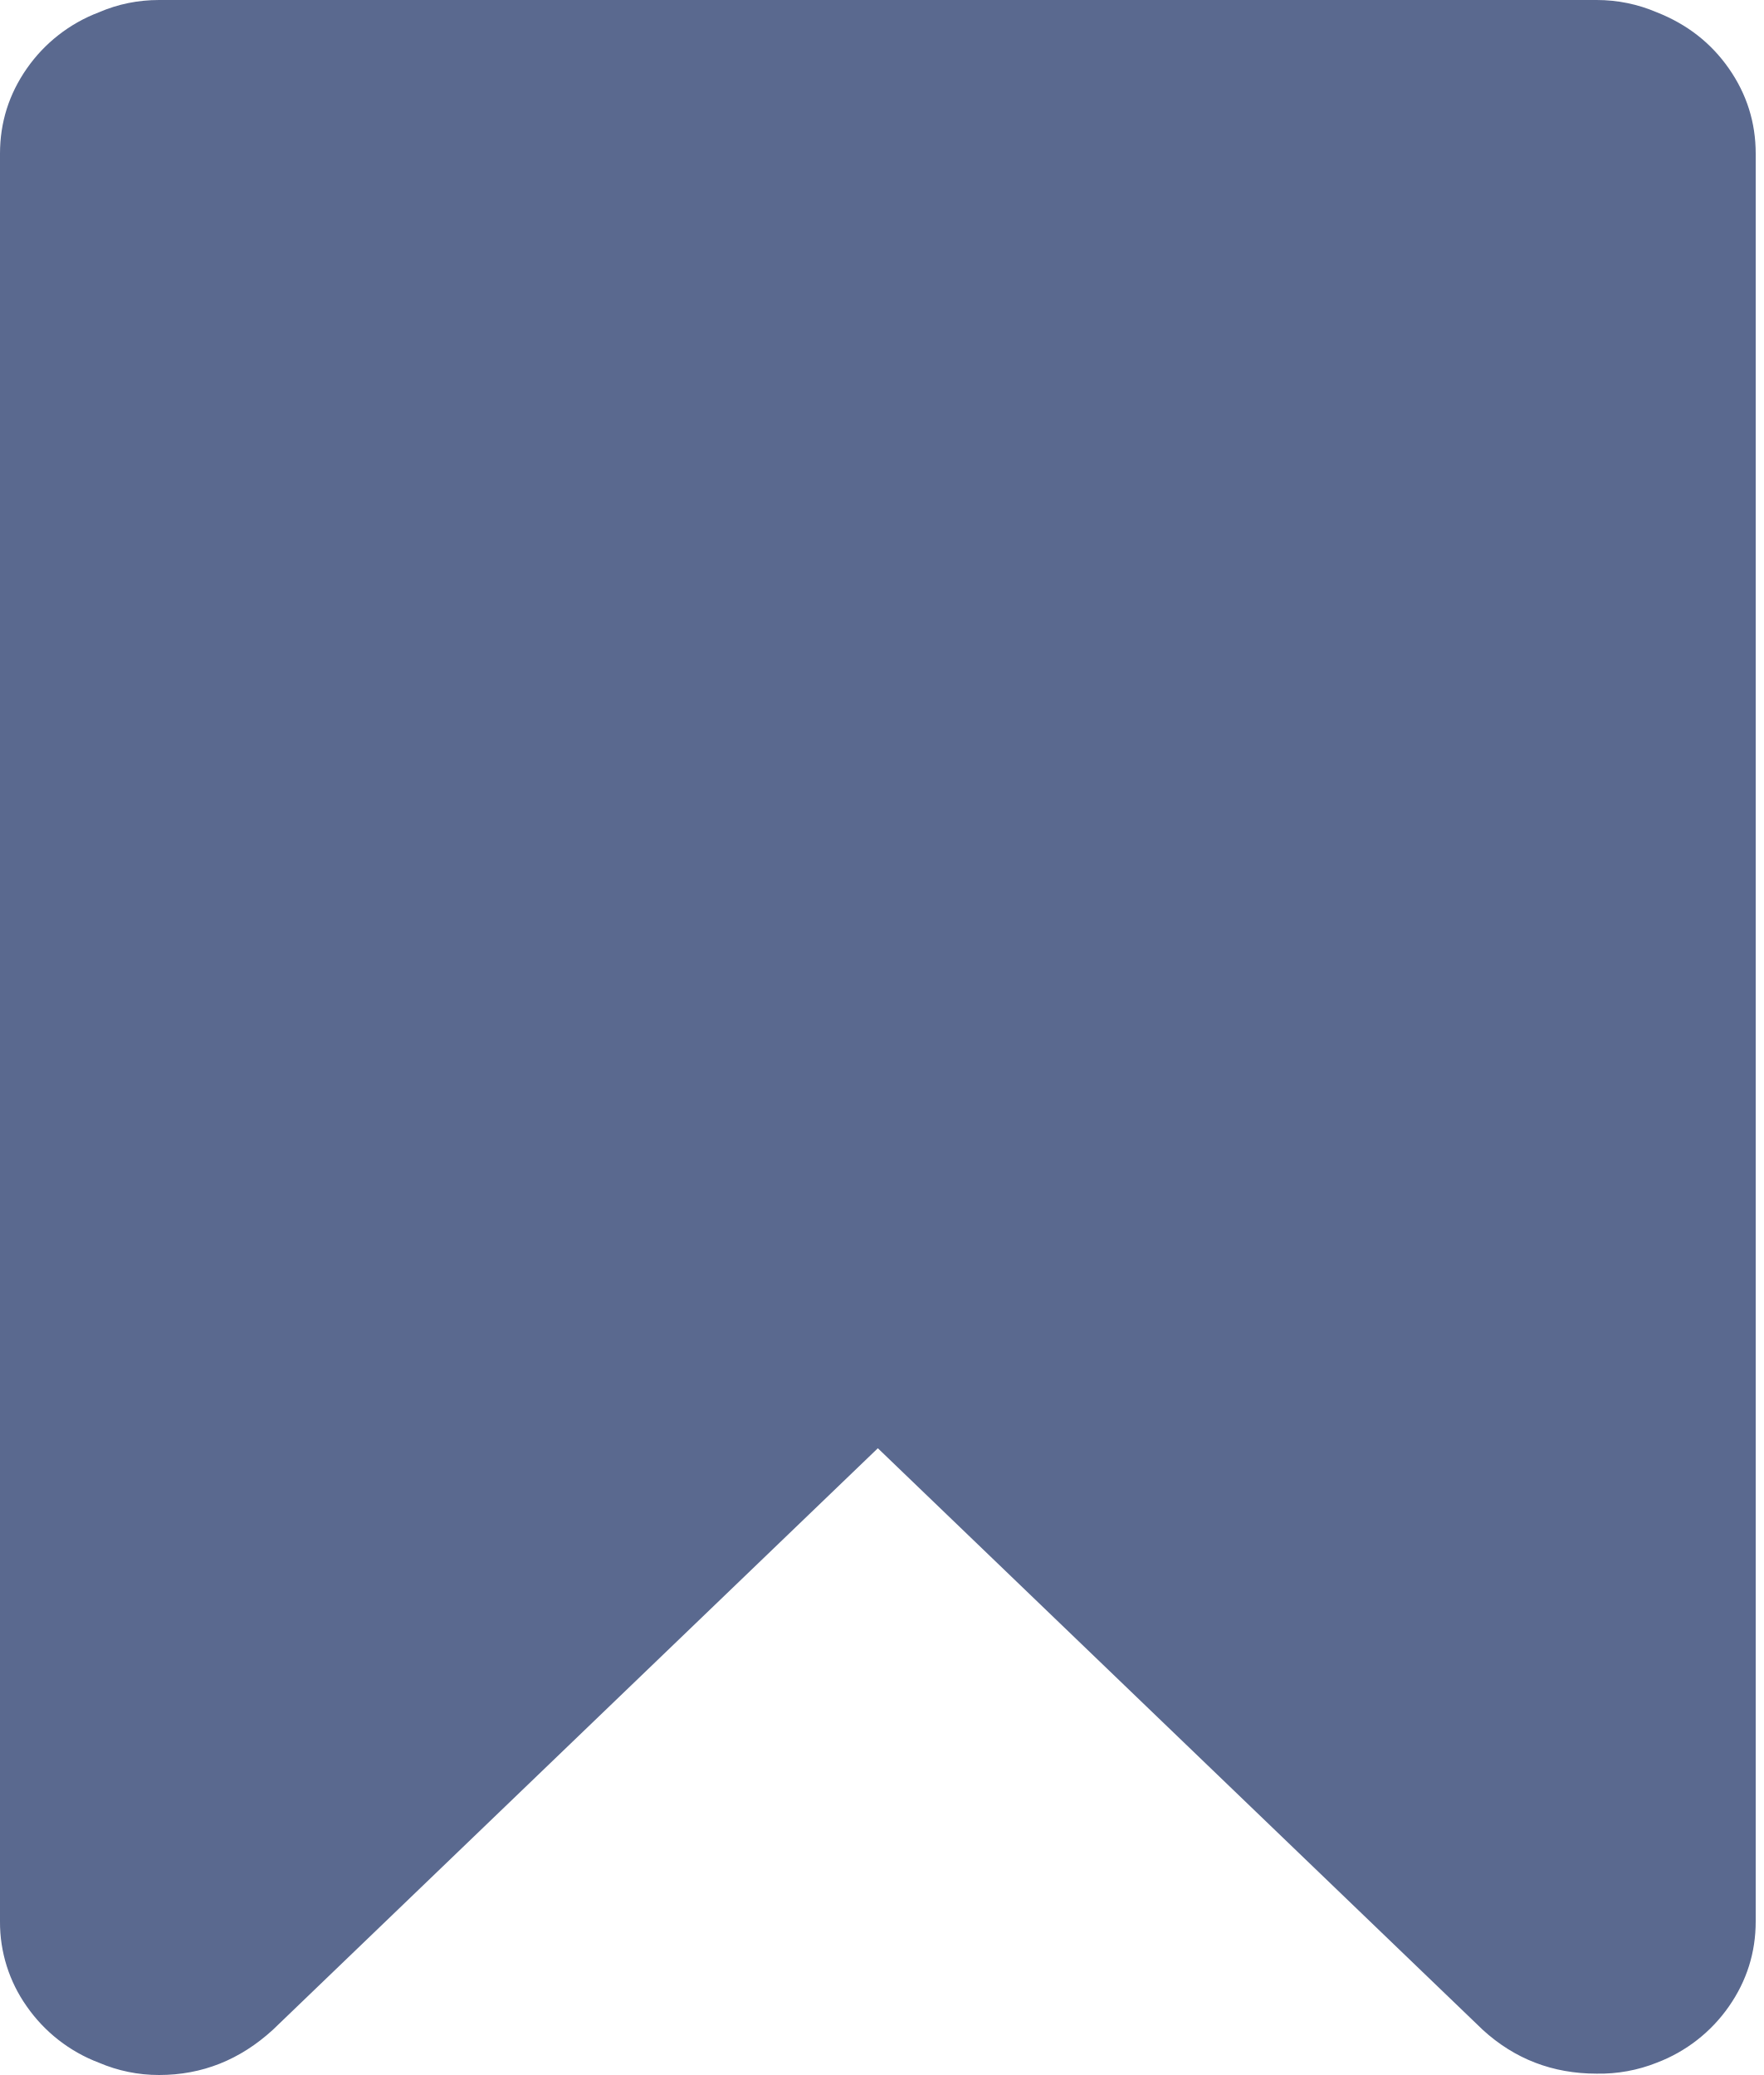
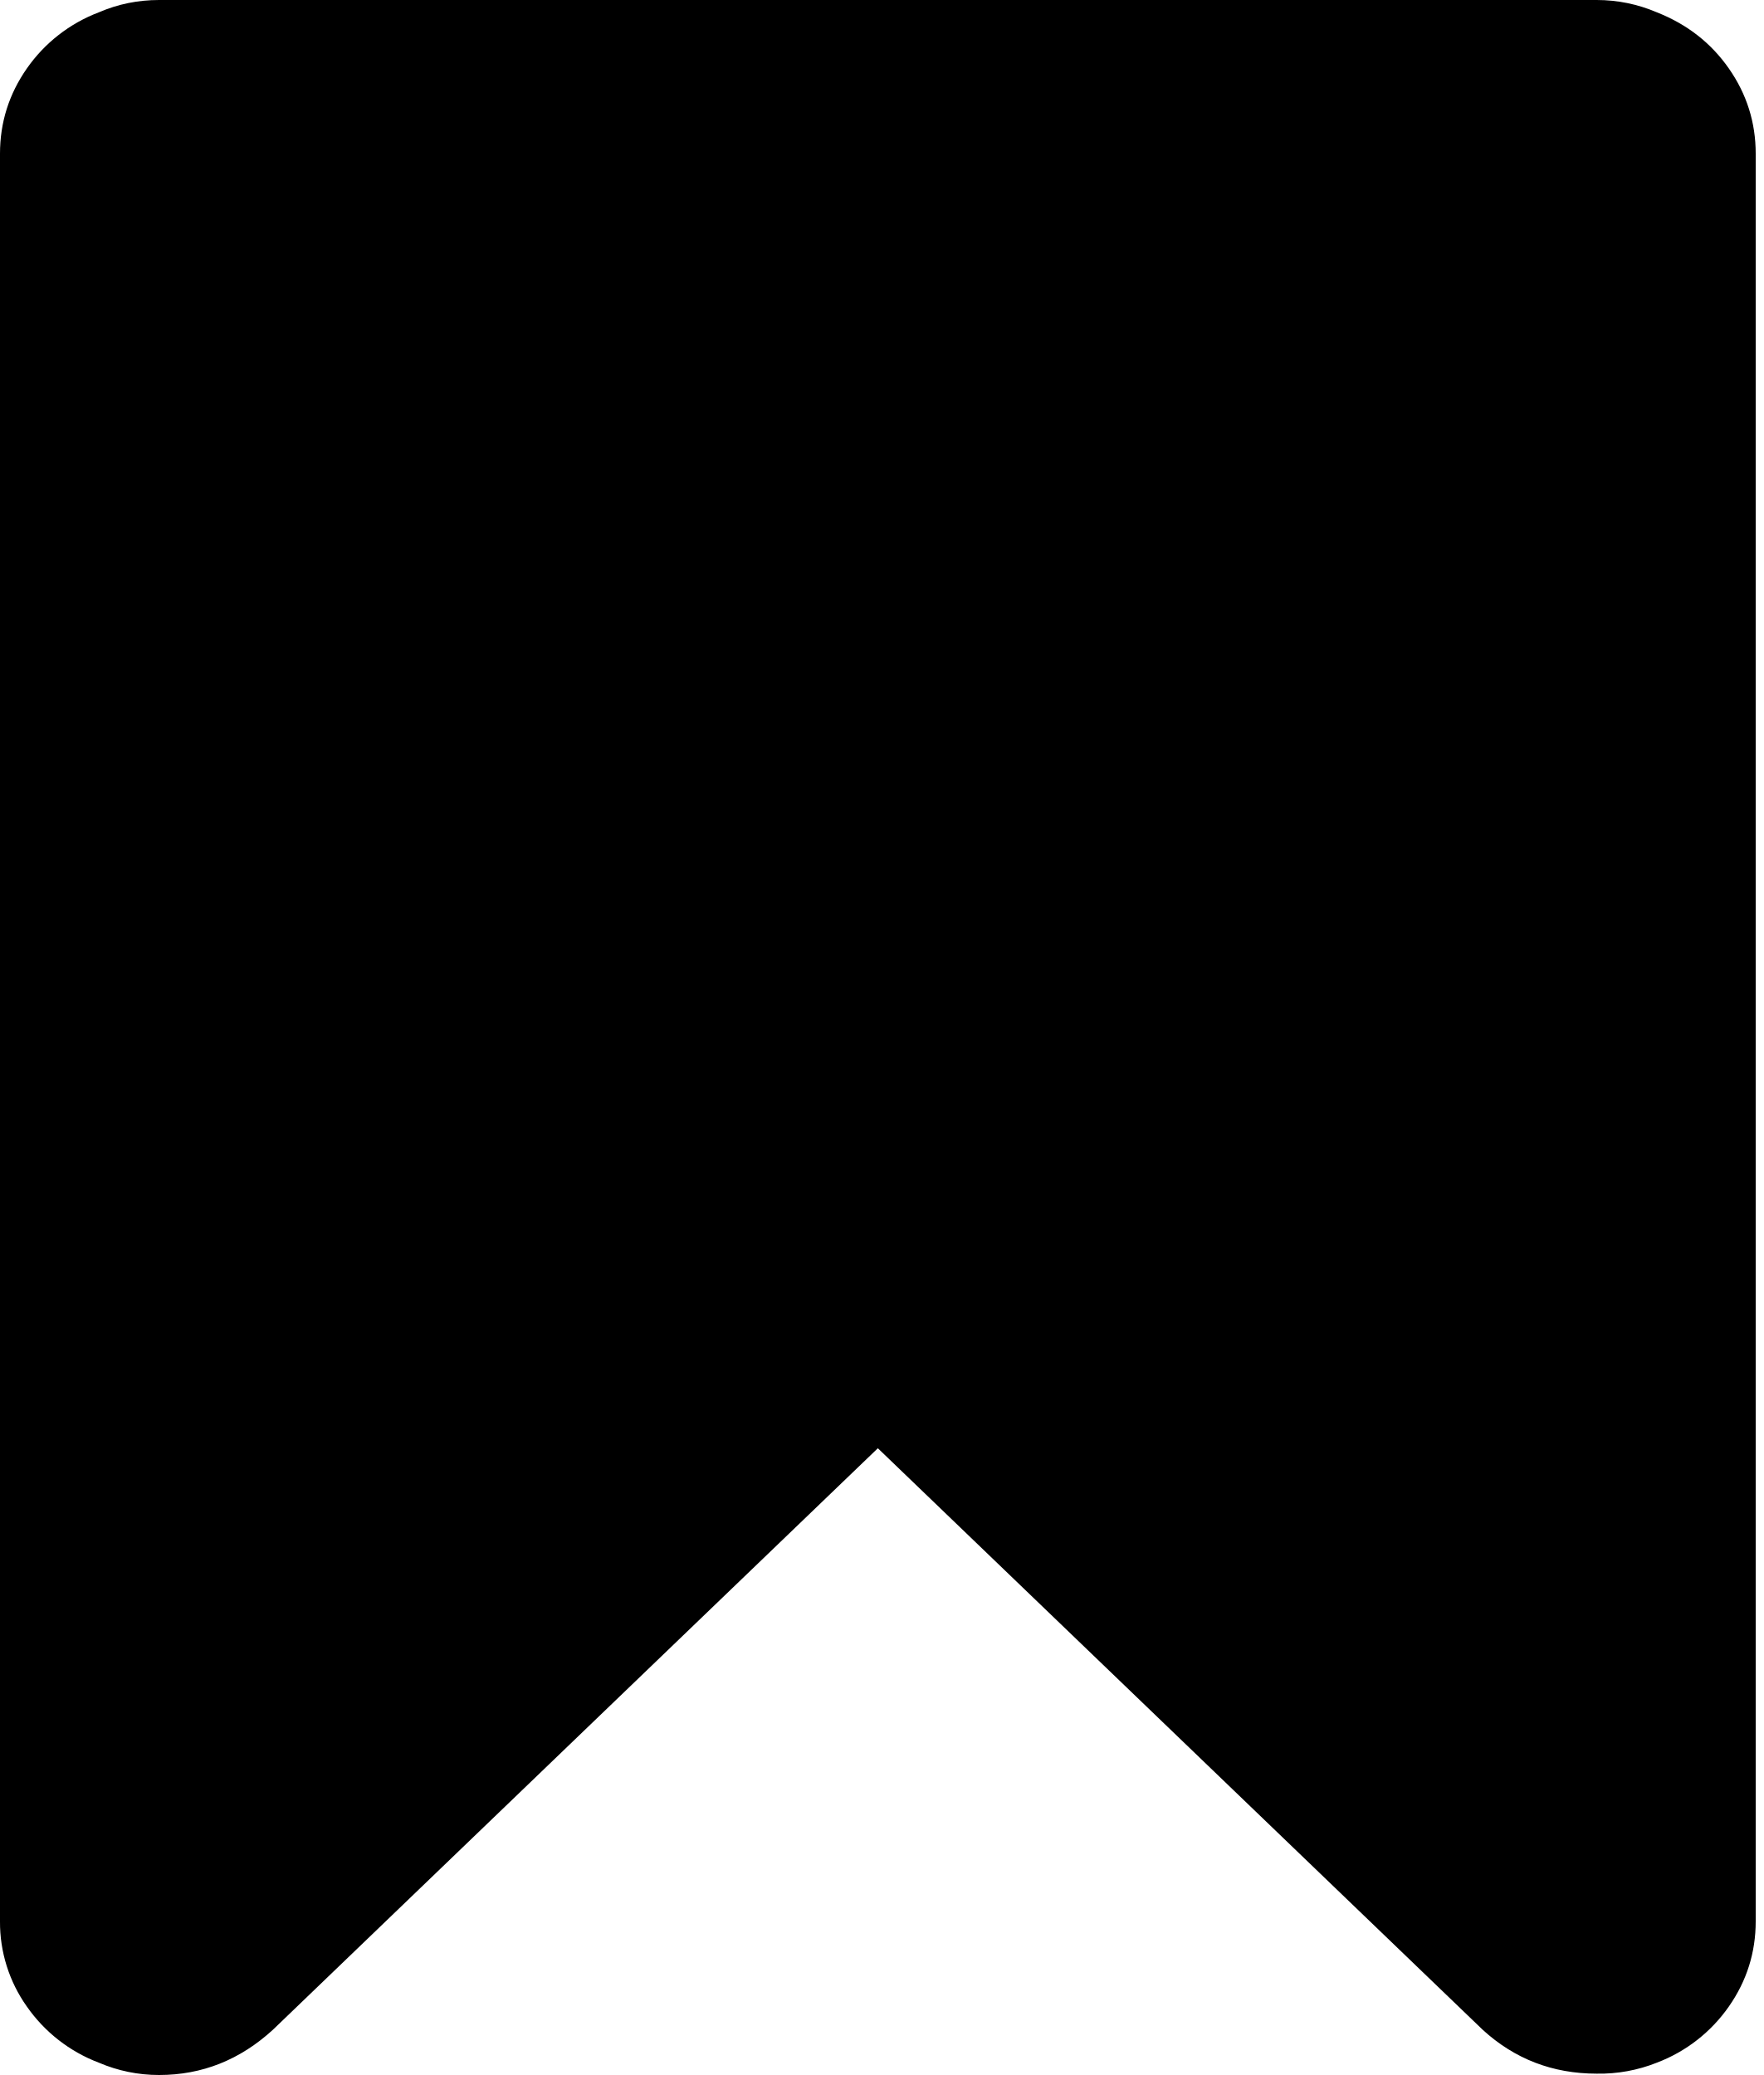
<svg xmlns="http://www.w3.org/2000/svg" width="17" height="20">
-   <path d="M15.387 0c.202 0 .396.04.581.119.291.115.522.295.694.542.172.247.258.52.258.82v17.038c0 .3-.086.573-.258.82a1.49 1.49 0 0 1-.694.542 1.49 1.49 0 0 1-.581.106c-.423 0-.79-.141-1.098-.423L8.46 13.959l-5.83 5.605c-.317.29-.682.436-1.097.436-.202 0-.396-.04-.581-.119a1.49 1.49 0 0 1-.694-.542A1.402 1.402 0 0 1 0 18.52V1.481c0-.3.086-.573.258-.82A1.49 1.49 0 0 1 .952.119C1.137.039 1.33 0 1.533 0h13.854Z" fill="#5A698F" />
+   <path d="M15.387 0c.202 0 .396.04.581.119.291.115.522.295.694.542.172.247.258.52.258.82v17.038c0 .3-.086.573-.258.82a1.49 1.49 0 0 1-.694.542 1.49 1.49 0 0 1-.581.106c-.423 0-.79-.141-1.098-.423L8.46 13.959l-5.83 5.605c-.317.29-.682.436-1.097.436-.202 0-.396-.04-.581-.119a1.49 1.49 0 0 1-.694-.542A1.402 1.402 0 0 1 0 18.52V1.481c0-.3.086-.573.258-.82A1.49 1.49 0 0 1 .952.119C1.137.039 1.33 0 1.533 0h13.854Z" fill="#current" />
</svg>
